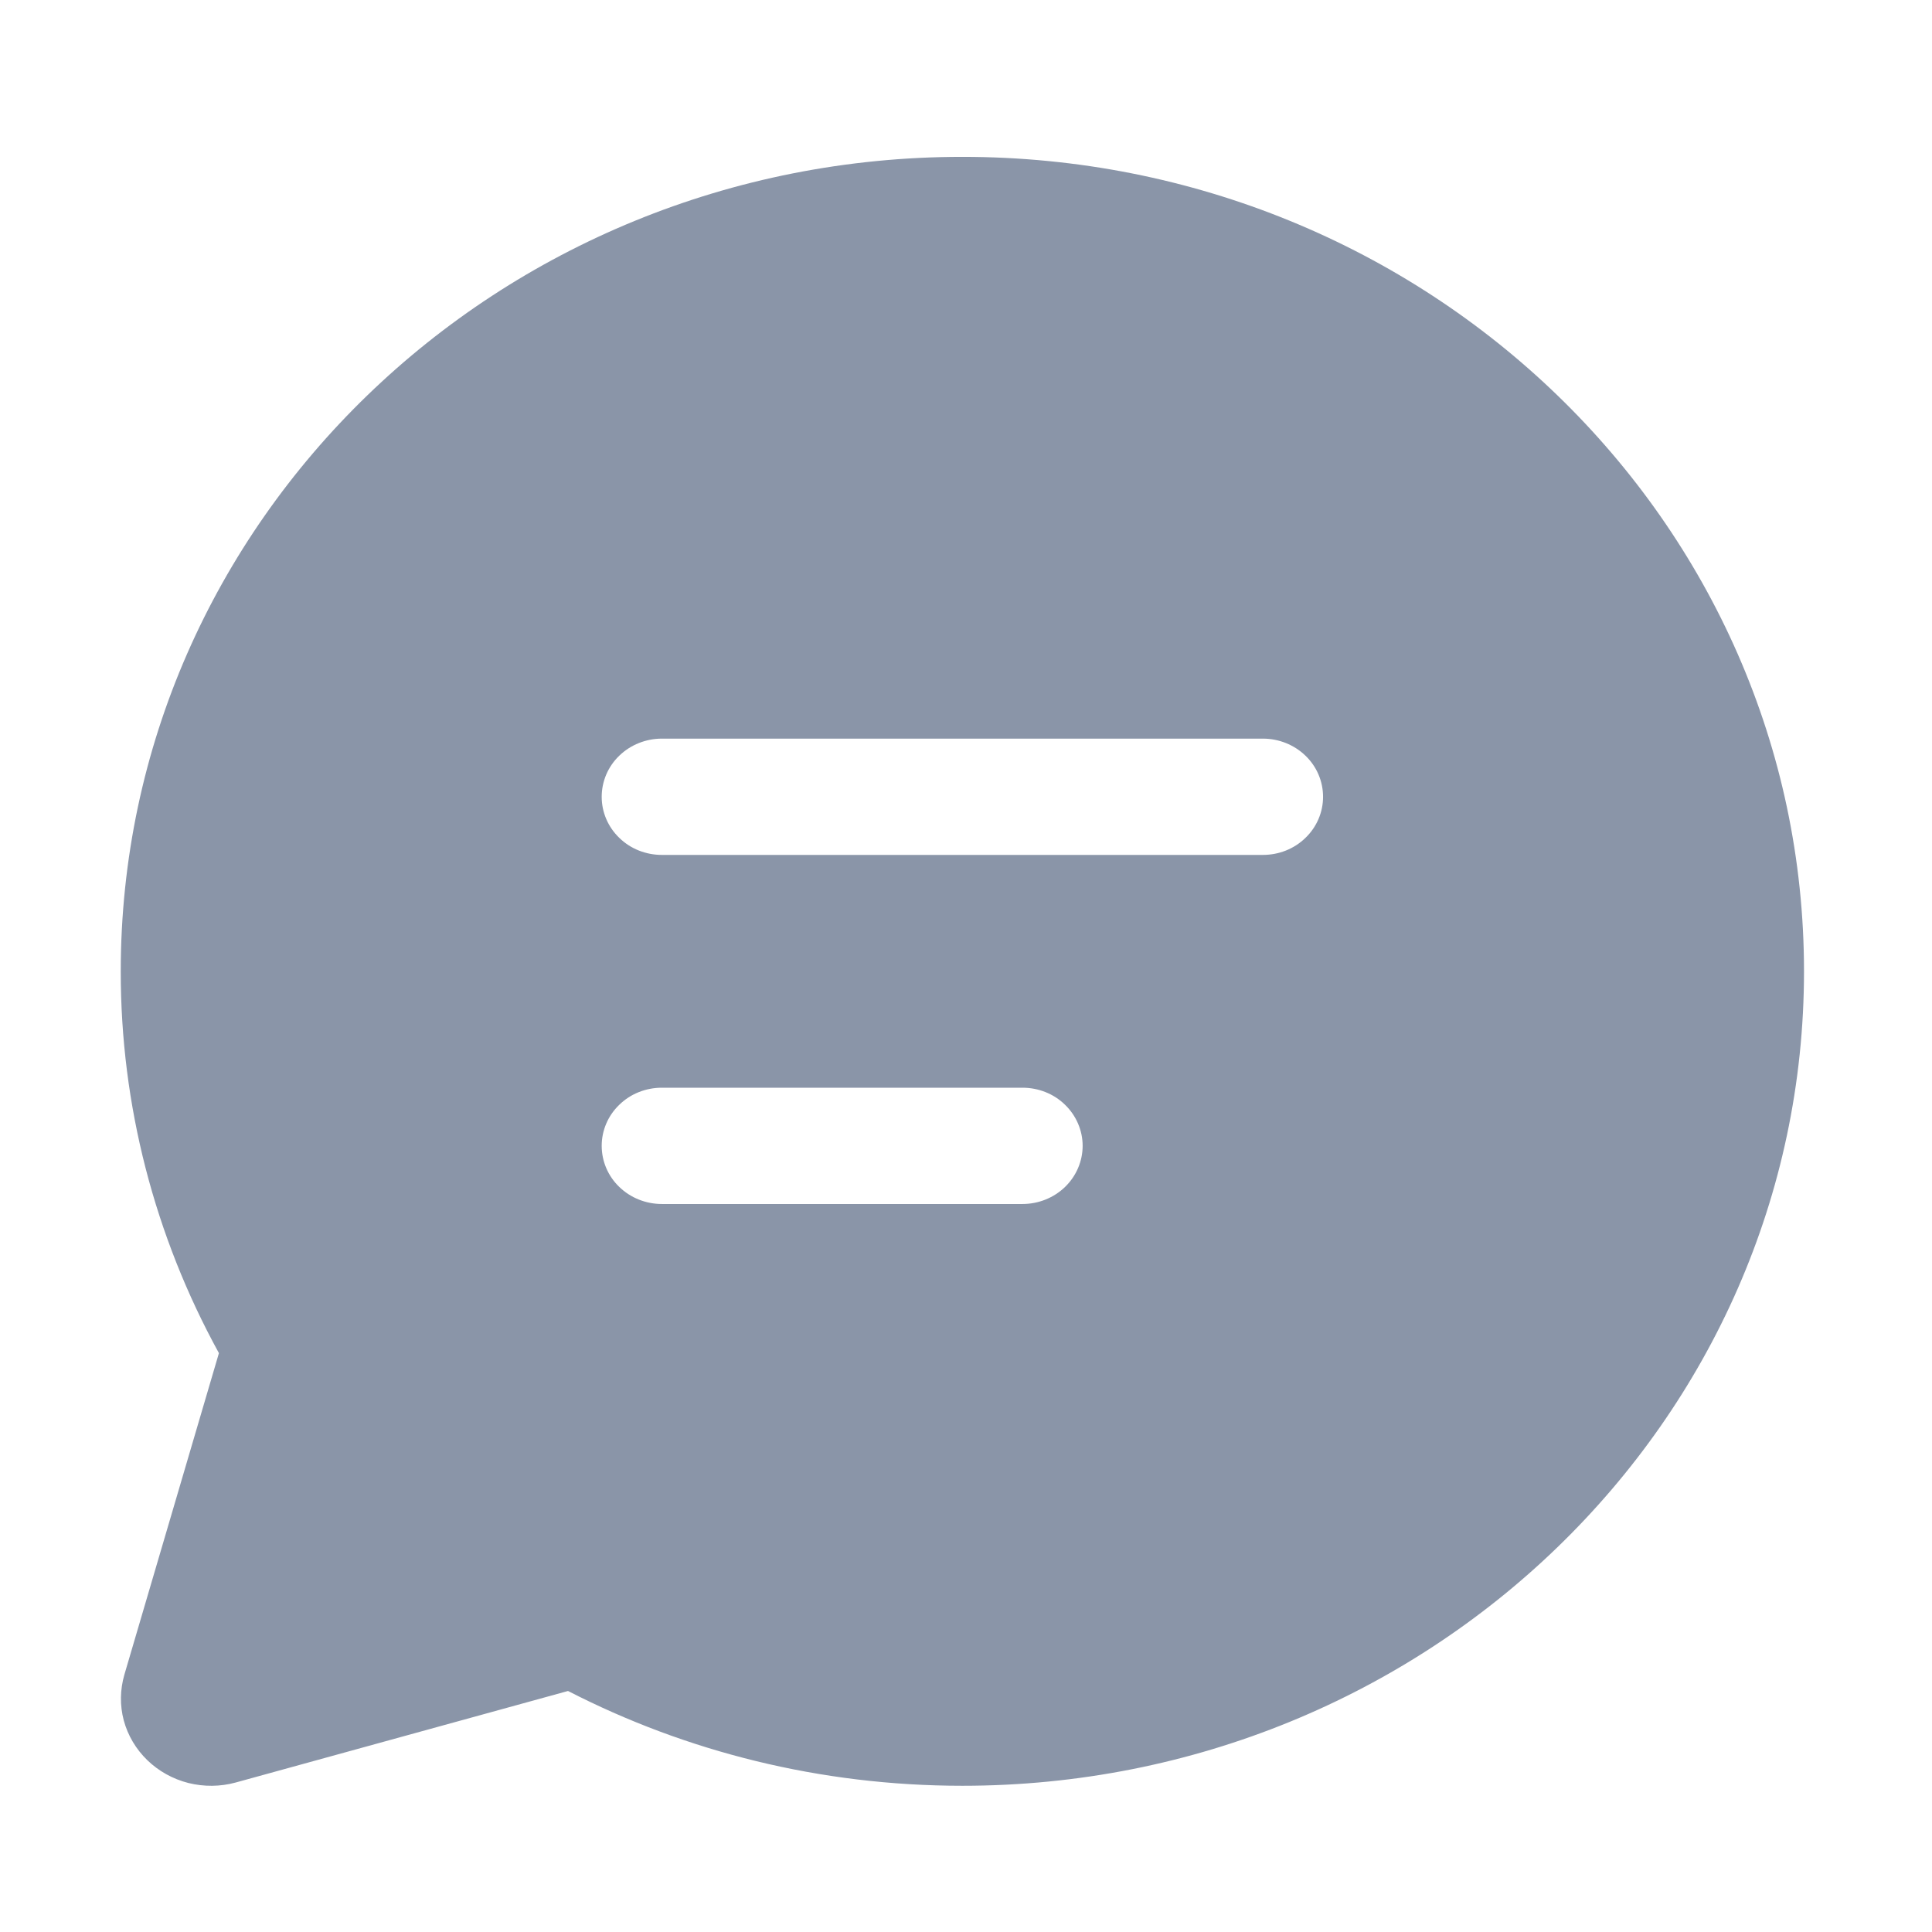
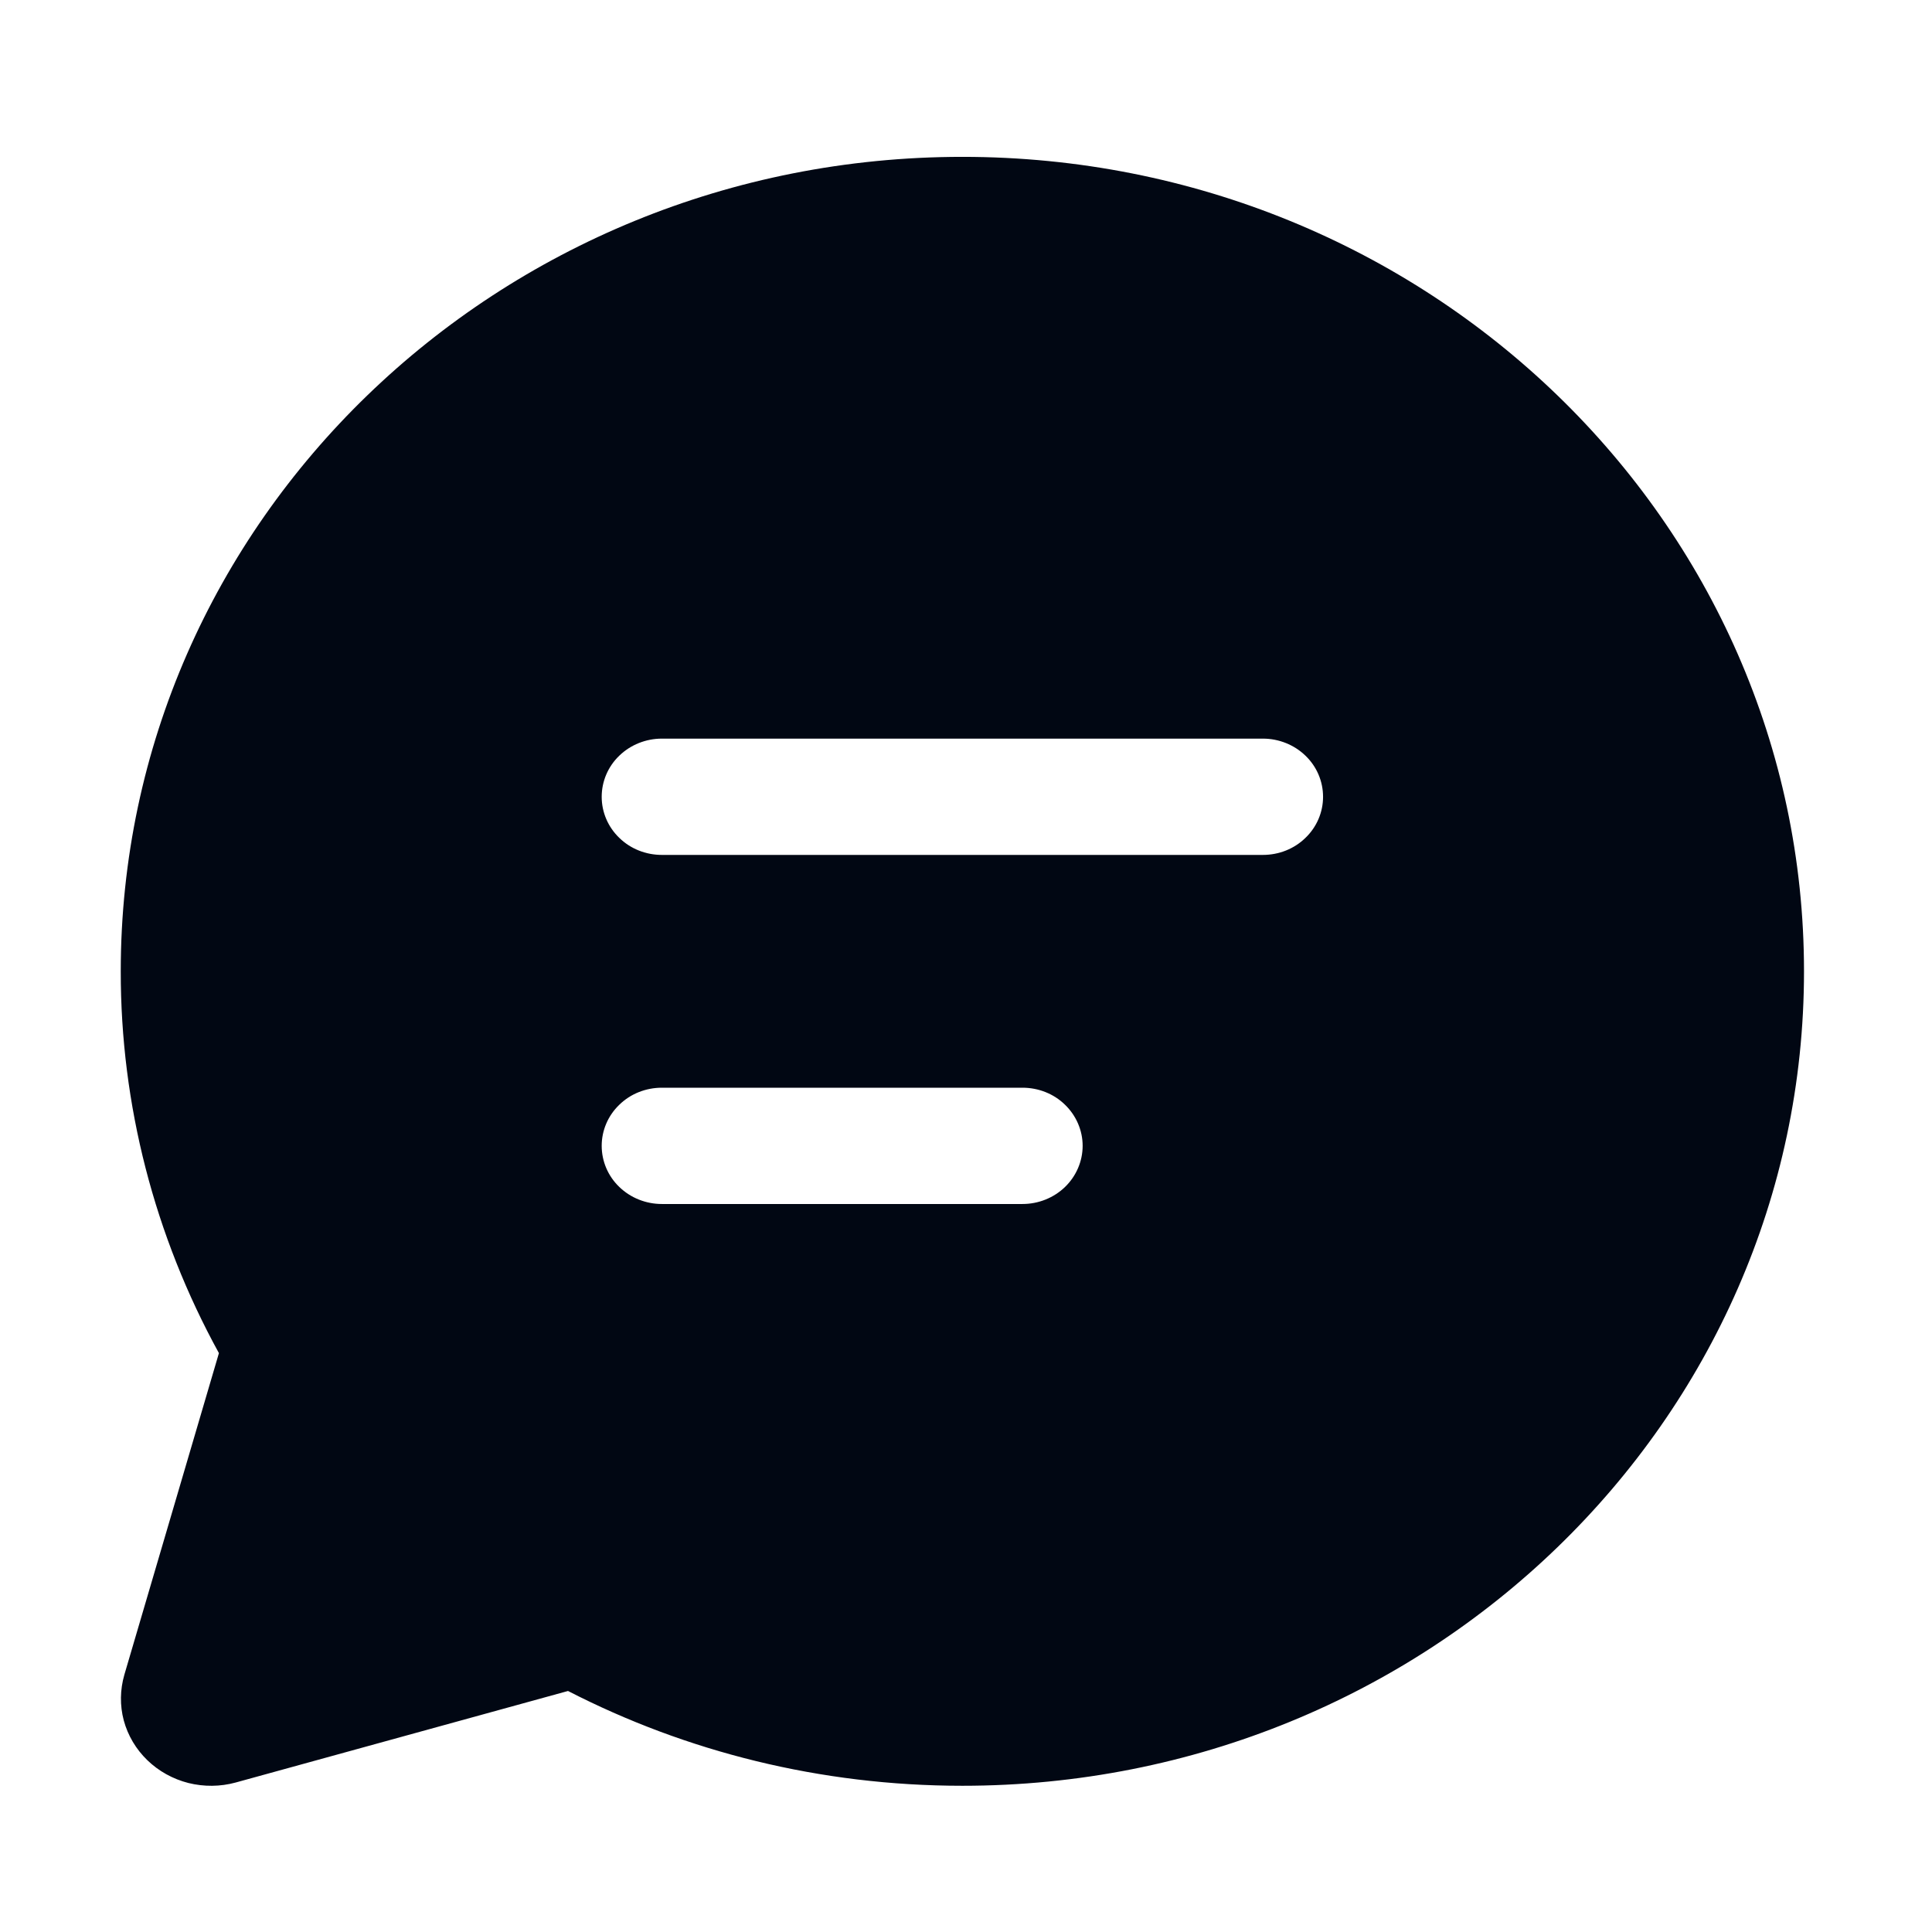
- <svg xmlns="http://www.w3.org/2000/svg" width="16" height="16" viewBox="0 0 16 16" fill="none">
-   <path d="M1 8.044C1 4.319 4.121 1.299 7.97 1.299C11.819 1.299 14.94 4.319 14.94 8.044C14.94 11.769 11.819 14.789 7.97 14.789C6.791 14.789 5.679 14.505 4.704 14.004L1.952 14.762C1.824 14.797 1.689 14.798 1.56 14.766C1.431 14.733 1.314 14.668 1.22 14.577C1.126 14.486 1.059 14.373 1.025 14.248C0.992 14.124 0.994 13.993 1.03 13.869L1.813 11.206C1.278 10.232 0.999 9.147 1 8.044ZM4.983 6.599C4.983 6.726 5.035 6.849 5.129 6.939C5.222 7.03 5.349 7.08 5.481 7.08H10.459C10.591 7.08 10.718 7.03 10.811 6.939C10.905 6.849 10.957 6.726 10.957 6.599C10.957 6.471 10.905 6.348 10.811 6.258C10.718 6.168 10.591 6.117 10.459 6.117H5.481C5.349 6.117 5.222 6.168 5.129 6.258C5.035 6.348 4.983 6.471 4.983 6.599ZM5.481 9.008C5.349 9.008 5.222 9.058 5.129 9.149C5.035 9.239 4.983 9.362 4.983 9.489C4.983 9.617 5.035 9.74 5.129 9.83C5.222 9.92 5.349 9.971 5.481 9.971H8.468C8.6 9.971 8.727 9.92 8.82 9.83C8.913 9.74 8.966 9.617 8.966 9.489C8.966 9.362 8.913 9.239 8.82 9.149C8.727 9.058 8.6 9.008 8.468 9.008H5.481Z" fill="#8A95A8" />
+ <svg xmlns="http://www.w3.org/2000/svg" width="16" height="16" viewBox="0 0 16 16" fill="none" color="#010713">
+   <path d="M1 8.044C1 4.319 4.121 1.299 7.97 1.299C11.819 1.299 14.94 4.319 14.94 8.044C14.94 11.769 11.819 14.789 7.97 14.789C6.791 14.789 5.679 14.505 4.704 14.004L1.952 14.762C1.824 14.797 1.689 14.798 1.56 14.766C1.431 14.733 1.314 14.668 1.22 14.577C1.126 14.486 1.059 14.373 1.025 14.248C0.992 14.124 0.994 13.993 1.03 13.869L1.813 11.206C1.278 10.232 0.999 9.147 1 8.044ZM4.983 6.599C4.983 6.726 5.035 6.849 5.129 6.939C5.222 7.03 5.349 7.08 5.481 7.08H10.459C10.591 7.08 10.718 7.03 10.811 6.939C10.905 6.849 10.957 6.726 10.957 6.599C10.957 6.471 10.905 6.348 10.811 6.258C10.718 6.168 10.591 6.117 10.459 6.117H5.481C5.349 6.117 5.222 6.168 5.129 6.258C5.035 6.348 4.983 6.471 4.983 6.599ZM5.481 9.008C5.349 9.008 5.222 9.058 5.129 9.149C5.035 9.239 4.983 9.362 4.983 9.489C4.983 9.617 5.035 9.74 5.129 9.83C5.222 9.92 5.349 9.971 5.481 9.971H8.468C8.6 9.971 8.727 9.92 8.82 9.83C8.913 9.74 8.966 9.617 8.966 9.489C8.966 9.362 8.913 9.239 8.82 9.149C8.727 9.058 8.6 9.008 8.468 9.008H5.481Z" fill="currentColor" />
</svg>
